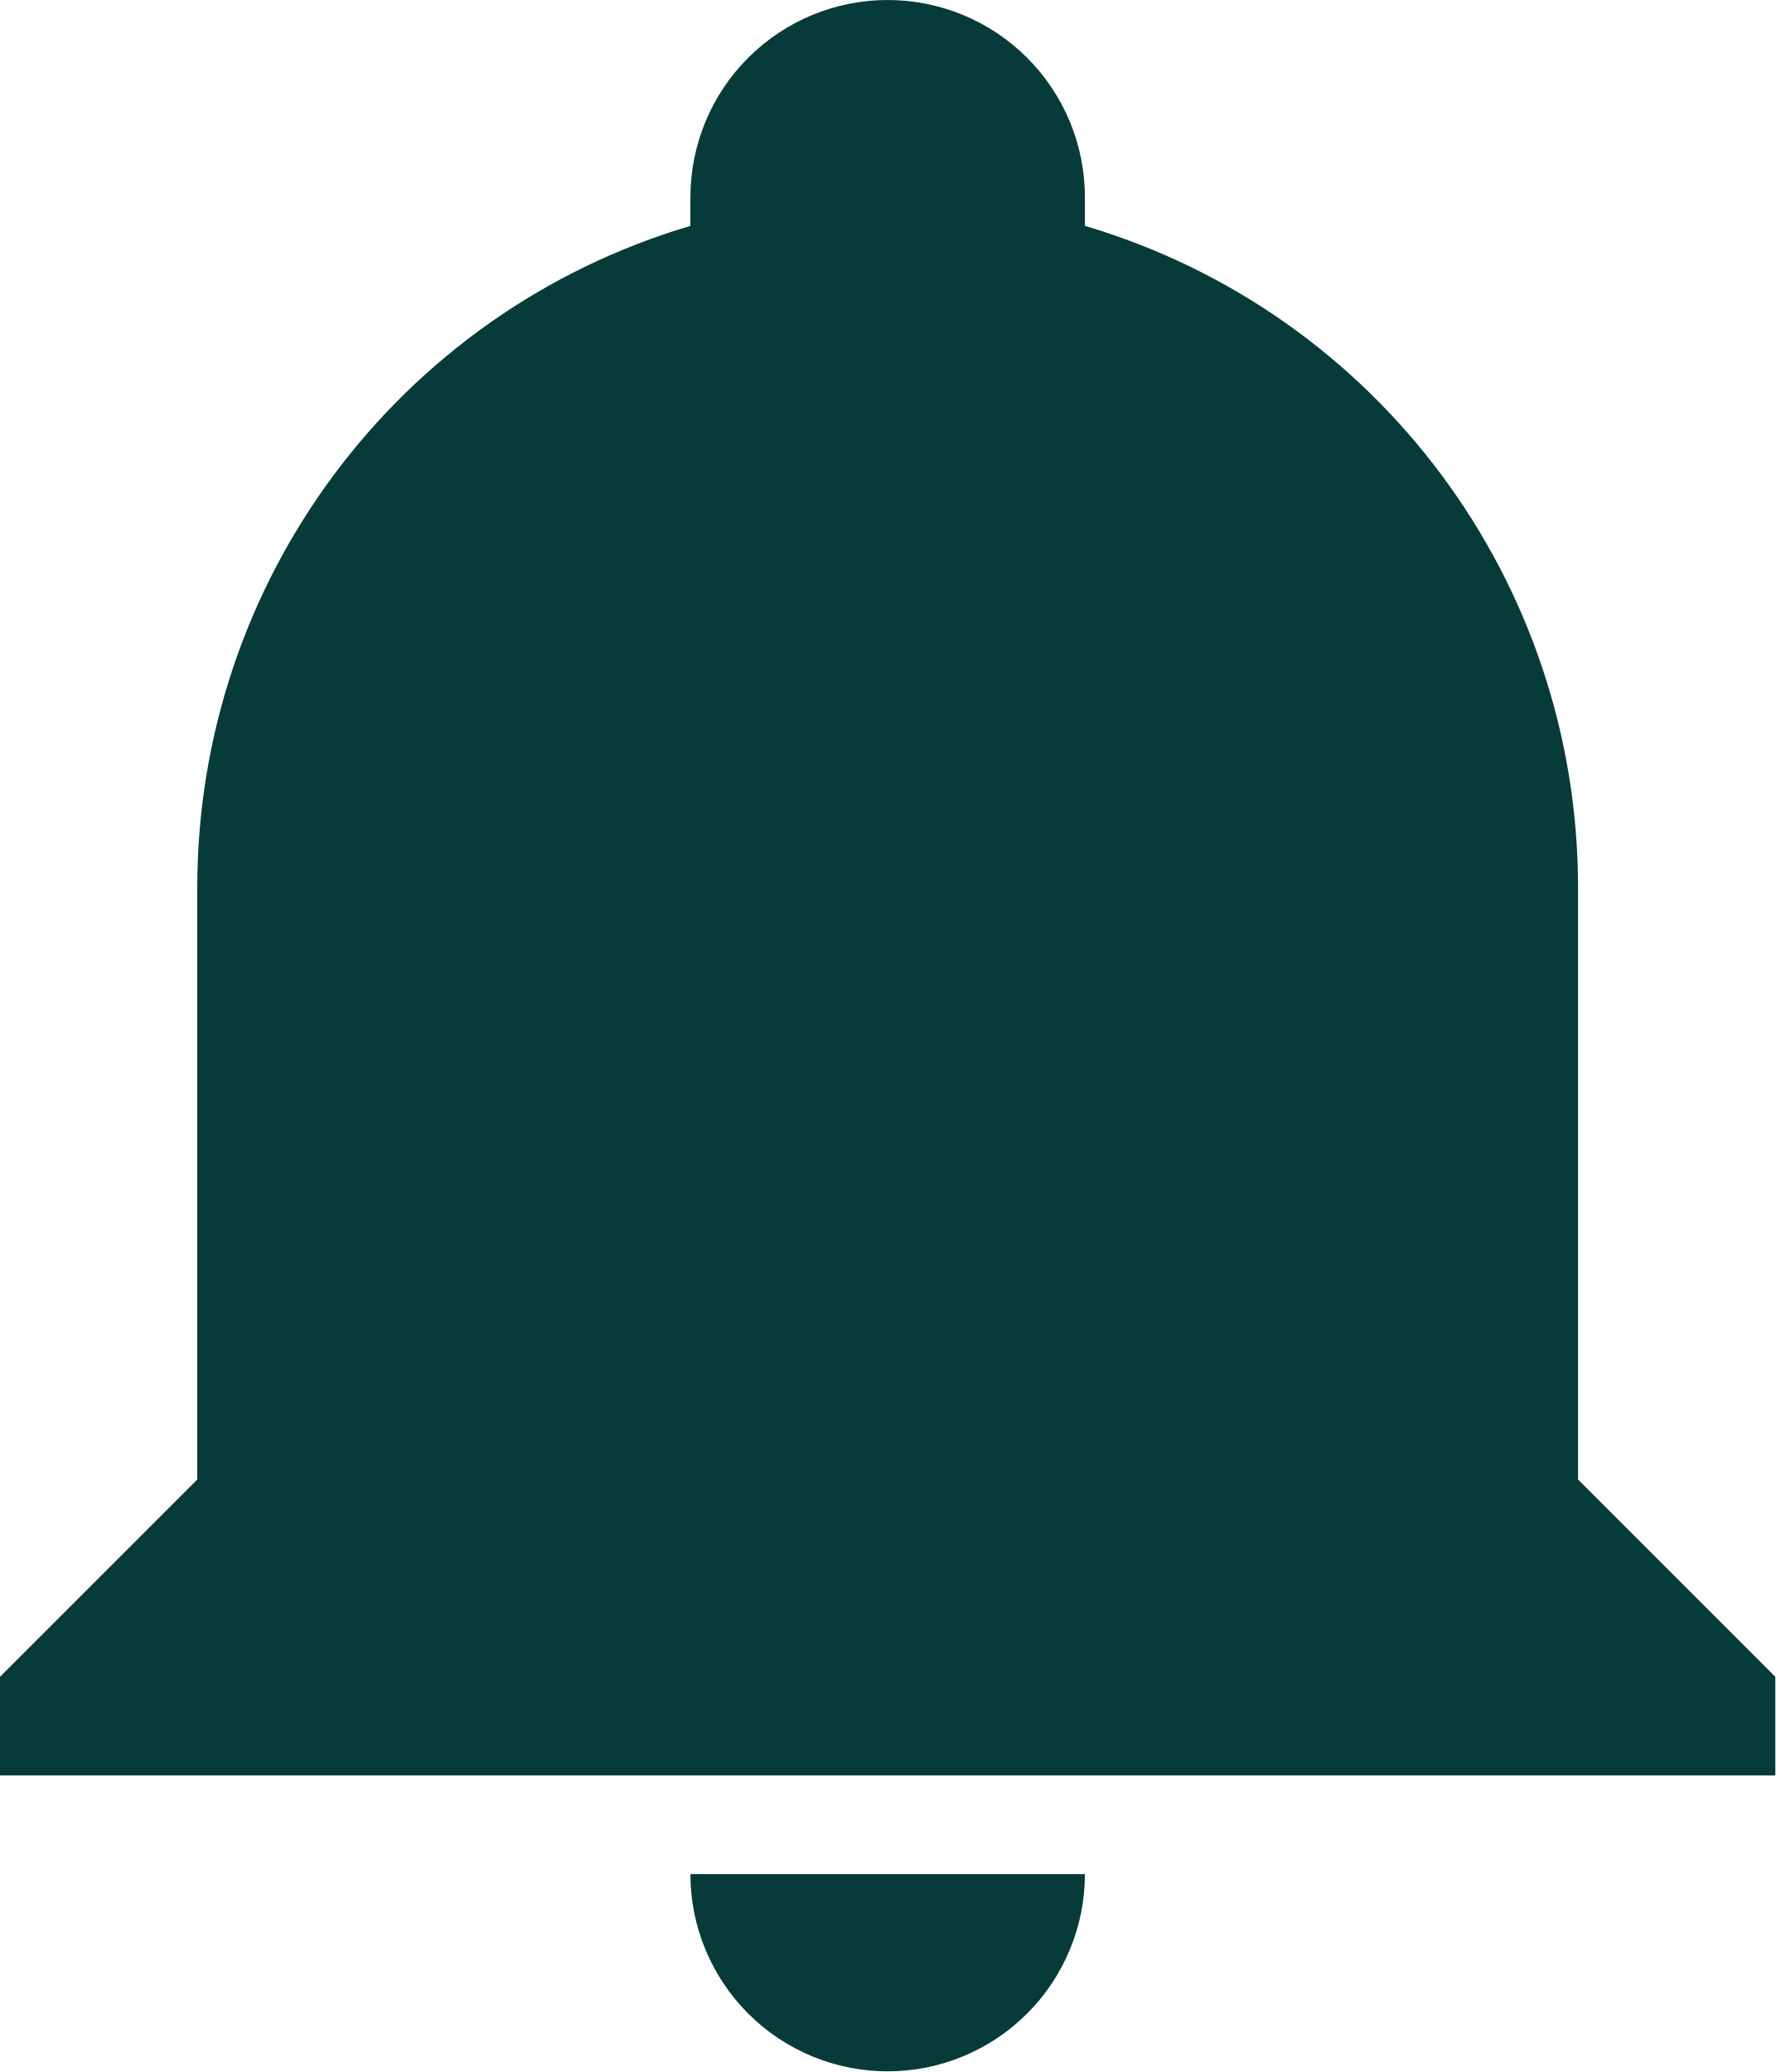
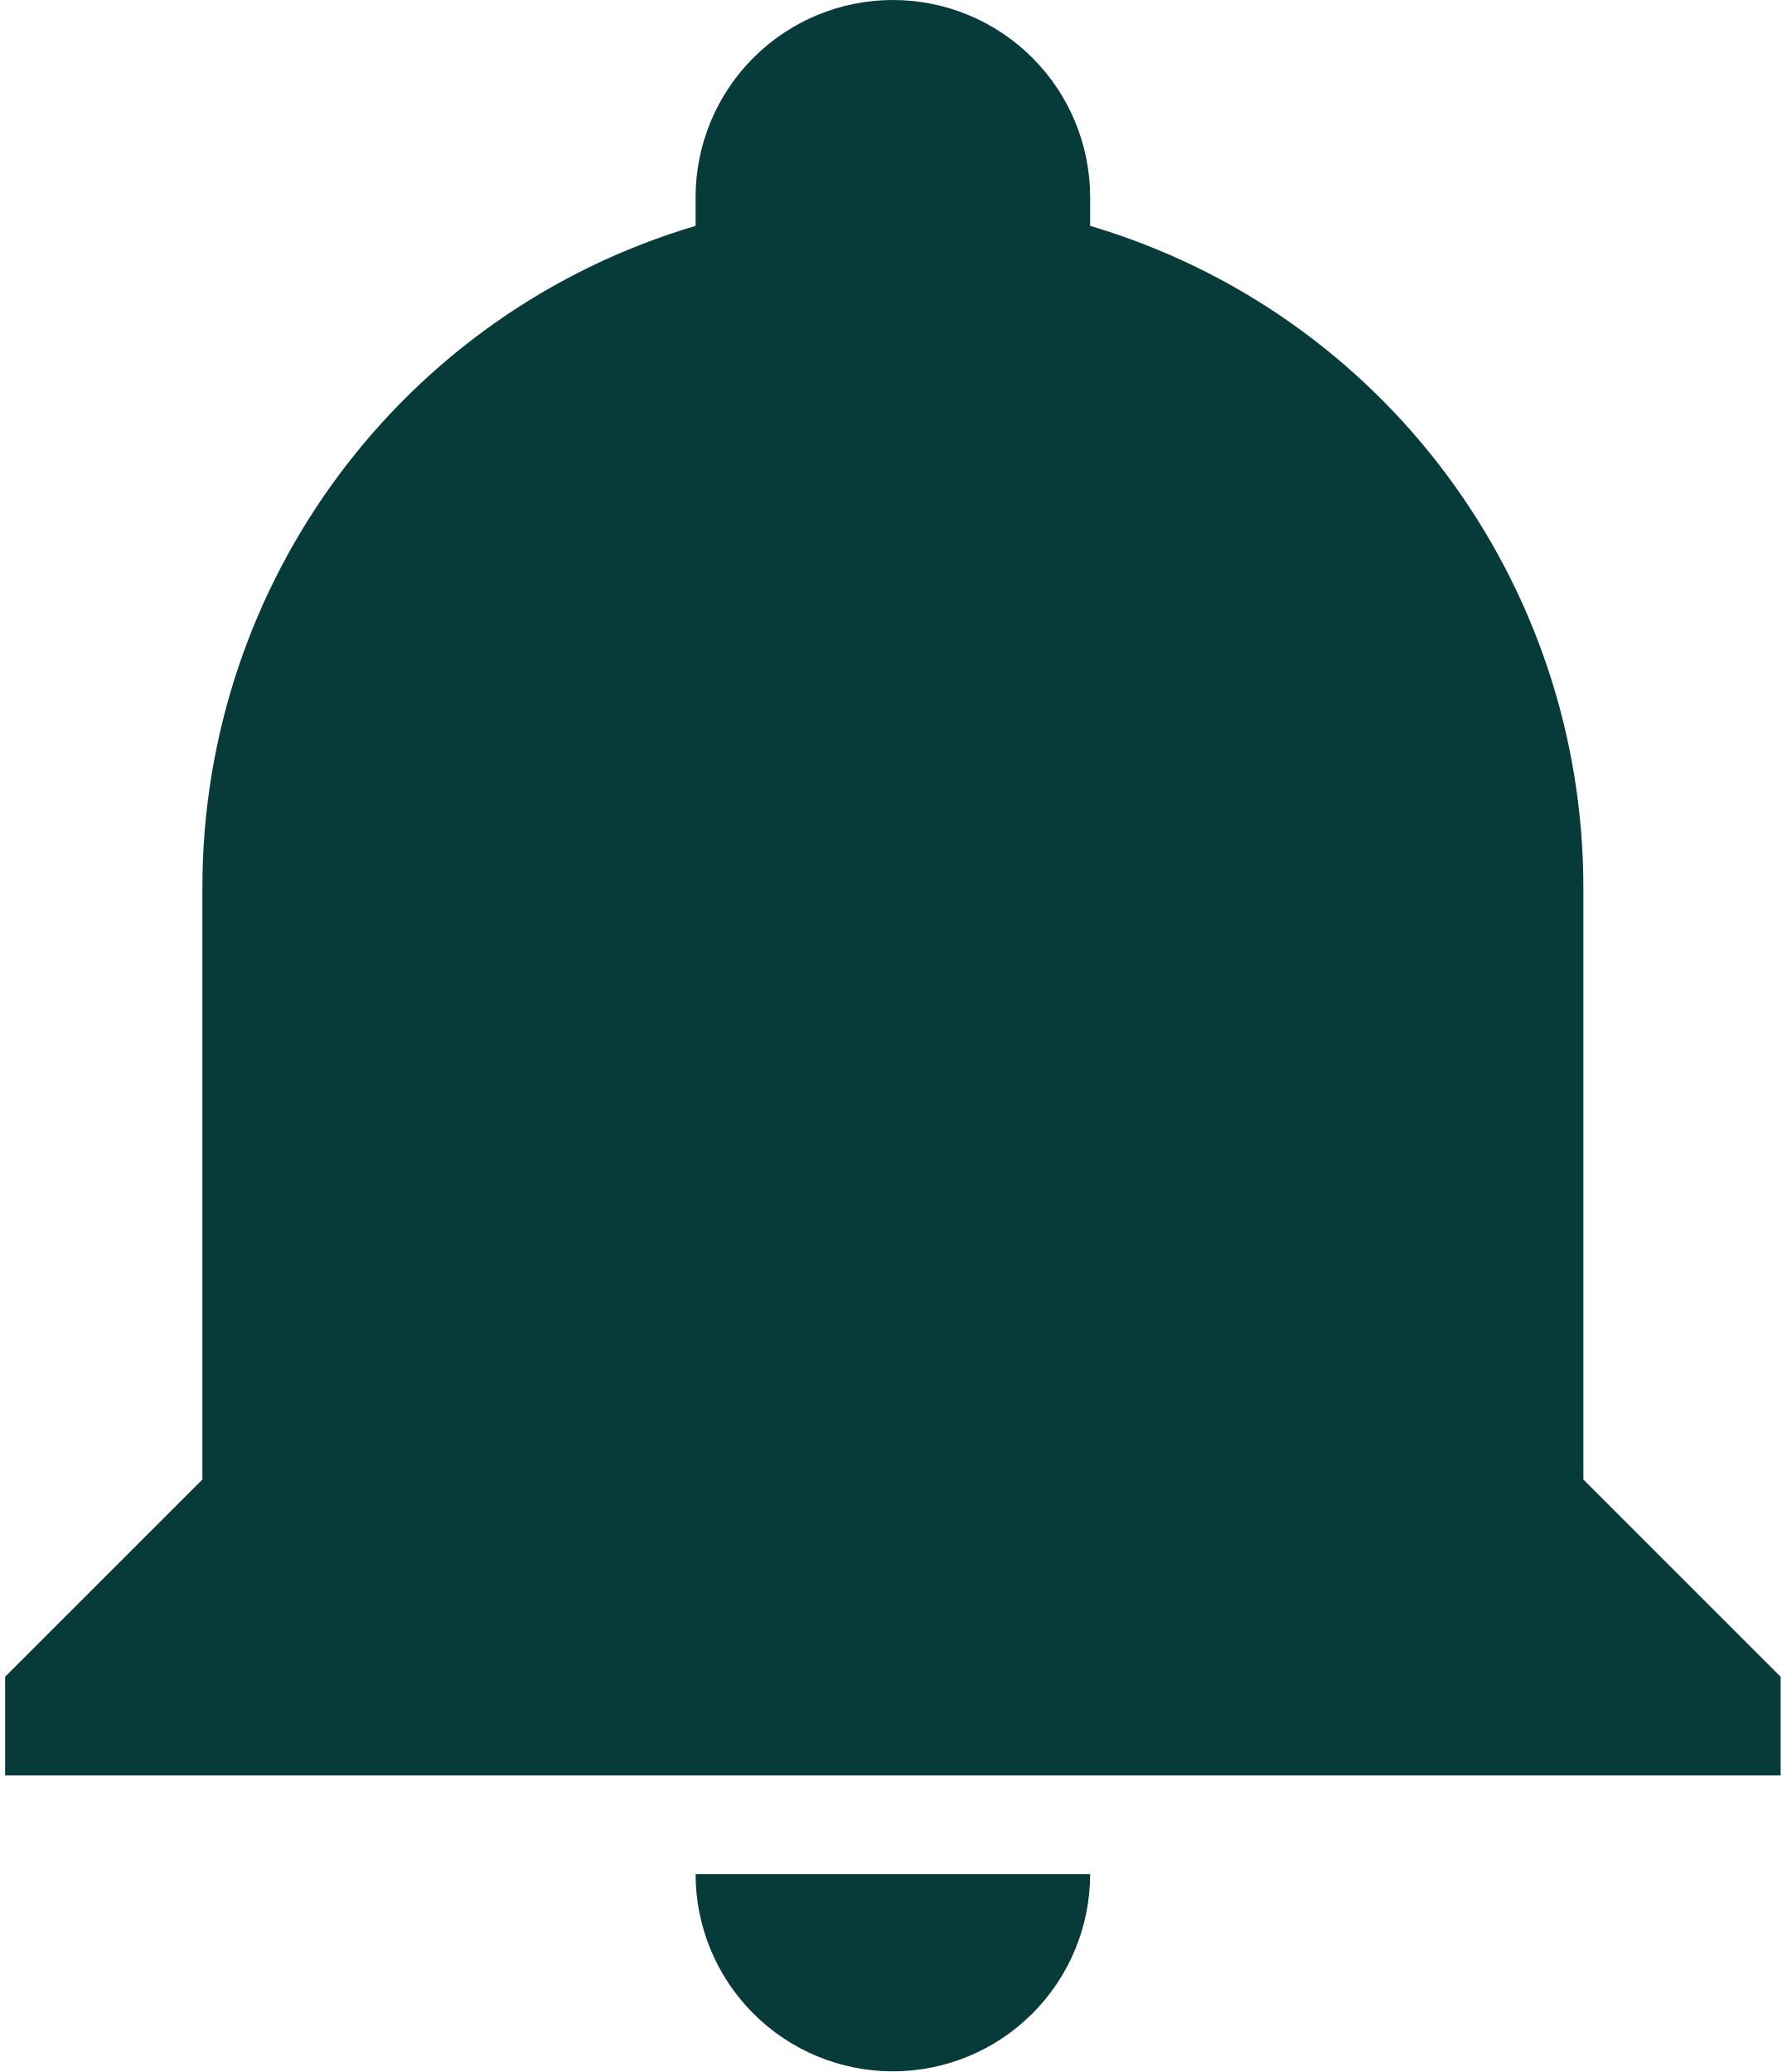
- <svg xmlns="http://www.w3.org/2000/svg" width="1056" height="1232" viewBox="0 0 1056 1232" fill="none">
-   <path d="M1055.66 997.014V1055.66H0V997.014L117.296 879.718V527.831C117.296 346.022 236.351 185.914 410.535 134.304V117.296C410.535 86.187 422.893 56.352 444.89 34.355C466.887 12.358 496.722 0 527.831 0C558.94 0 588.774 12.358 610.771 34.355C632.769 56.352 645.127 86.187 645.127 117.296V134.304C819.311 185.914 938.366 346.022 938.366 527.831V879.718L1055.66 997.014ZM645.127 1114.31C645.127 1145.42 632.769 1175.25 610.771 1197.25C588.774 1219.25 558.94 1231.61 527.831 1231.61C496.722 1231.61 466.887 1219.25 444.89 1197.25C422.893 1175.25 410.535 1145.42 410.535 1114.31" fill="#073B3A" />
+ <svg xmlns="http://www.w3.org/2000/svg" id="body_1" width="50" height="58">
+   <g transform="matrix(0.04707792 0 0 0.04707792 0.1428572 -0)">
+     <path d="M1055.66 997.014L1055.66 1055.66L0 1055.66L0 997.014L117.296 879.718L117.296 527.831C 117.296 346.022 236.351 185.914 410.535 134.304L410.535 134.304L410.535 117.296C 410.535 86.187 422.893 56.352 444.89 34.355C 466.887 12.358 496.722 0 527.831 0C 558.94 0 588.774 12.358 610.771 34.355C 632.769 56.352 645.127 86.187 645.127 117.296L645.127 117.296L645.127 134.304C 819.311 185.914 938.366 346.022 938.366 527.831L938.366 527.831L938.366 879.718L1055.66 997.014zM645.127 1114.31C 645.127 1145.42 632.769 1175.25 610.771 1197.25C 588.774 1219.25 558.94 1231.61 527.831 1231.61C 496.722 1231.61 466.887 1219.25 444.89 1197.25C 422.893 1175.25 410.535 1145.42 410.535 1114.31" stroke="none" fill="#073B3A" fill-rule="nonzero" />
+   </g>
</svg>
